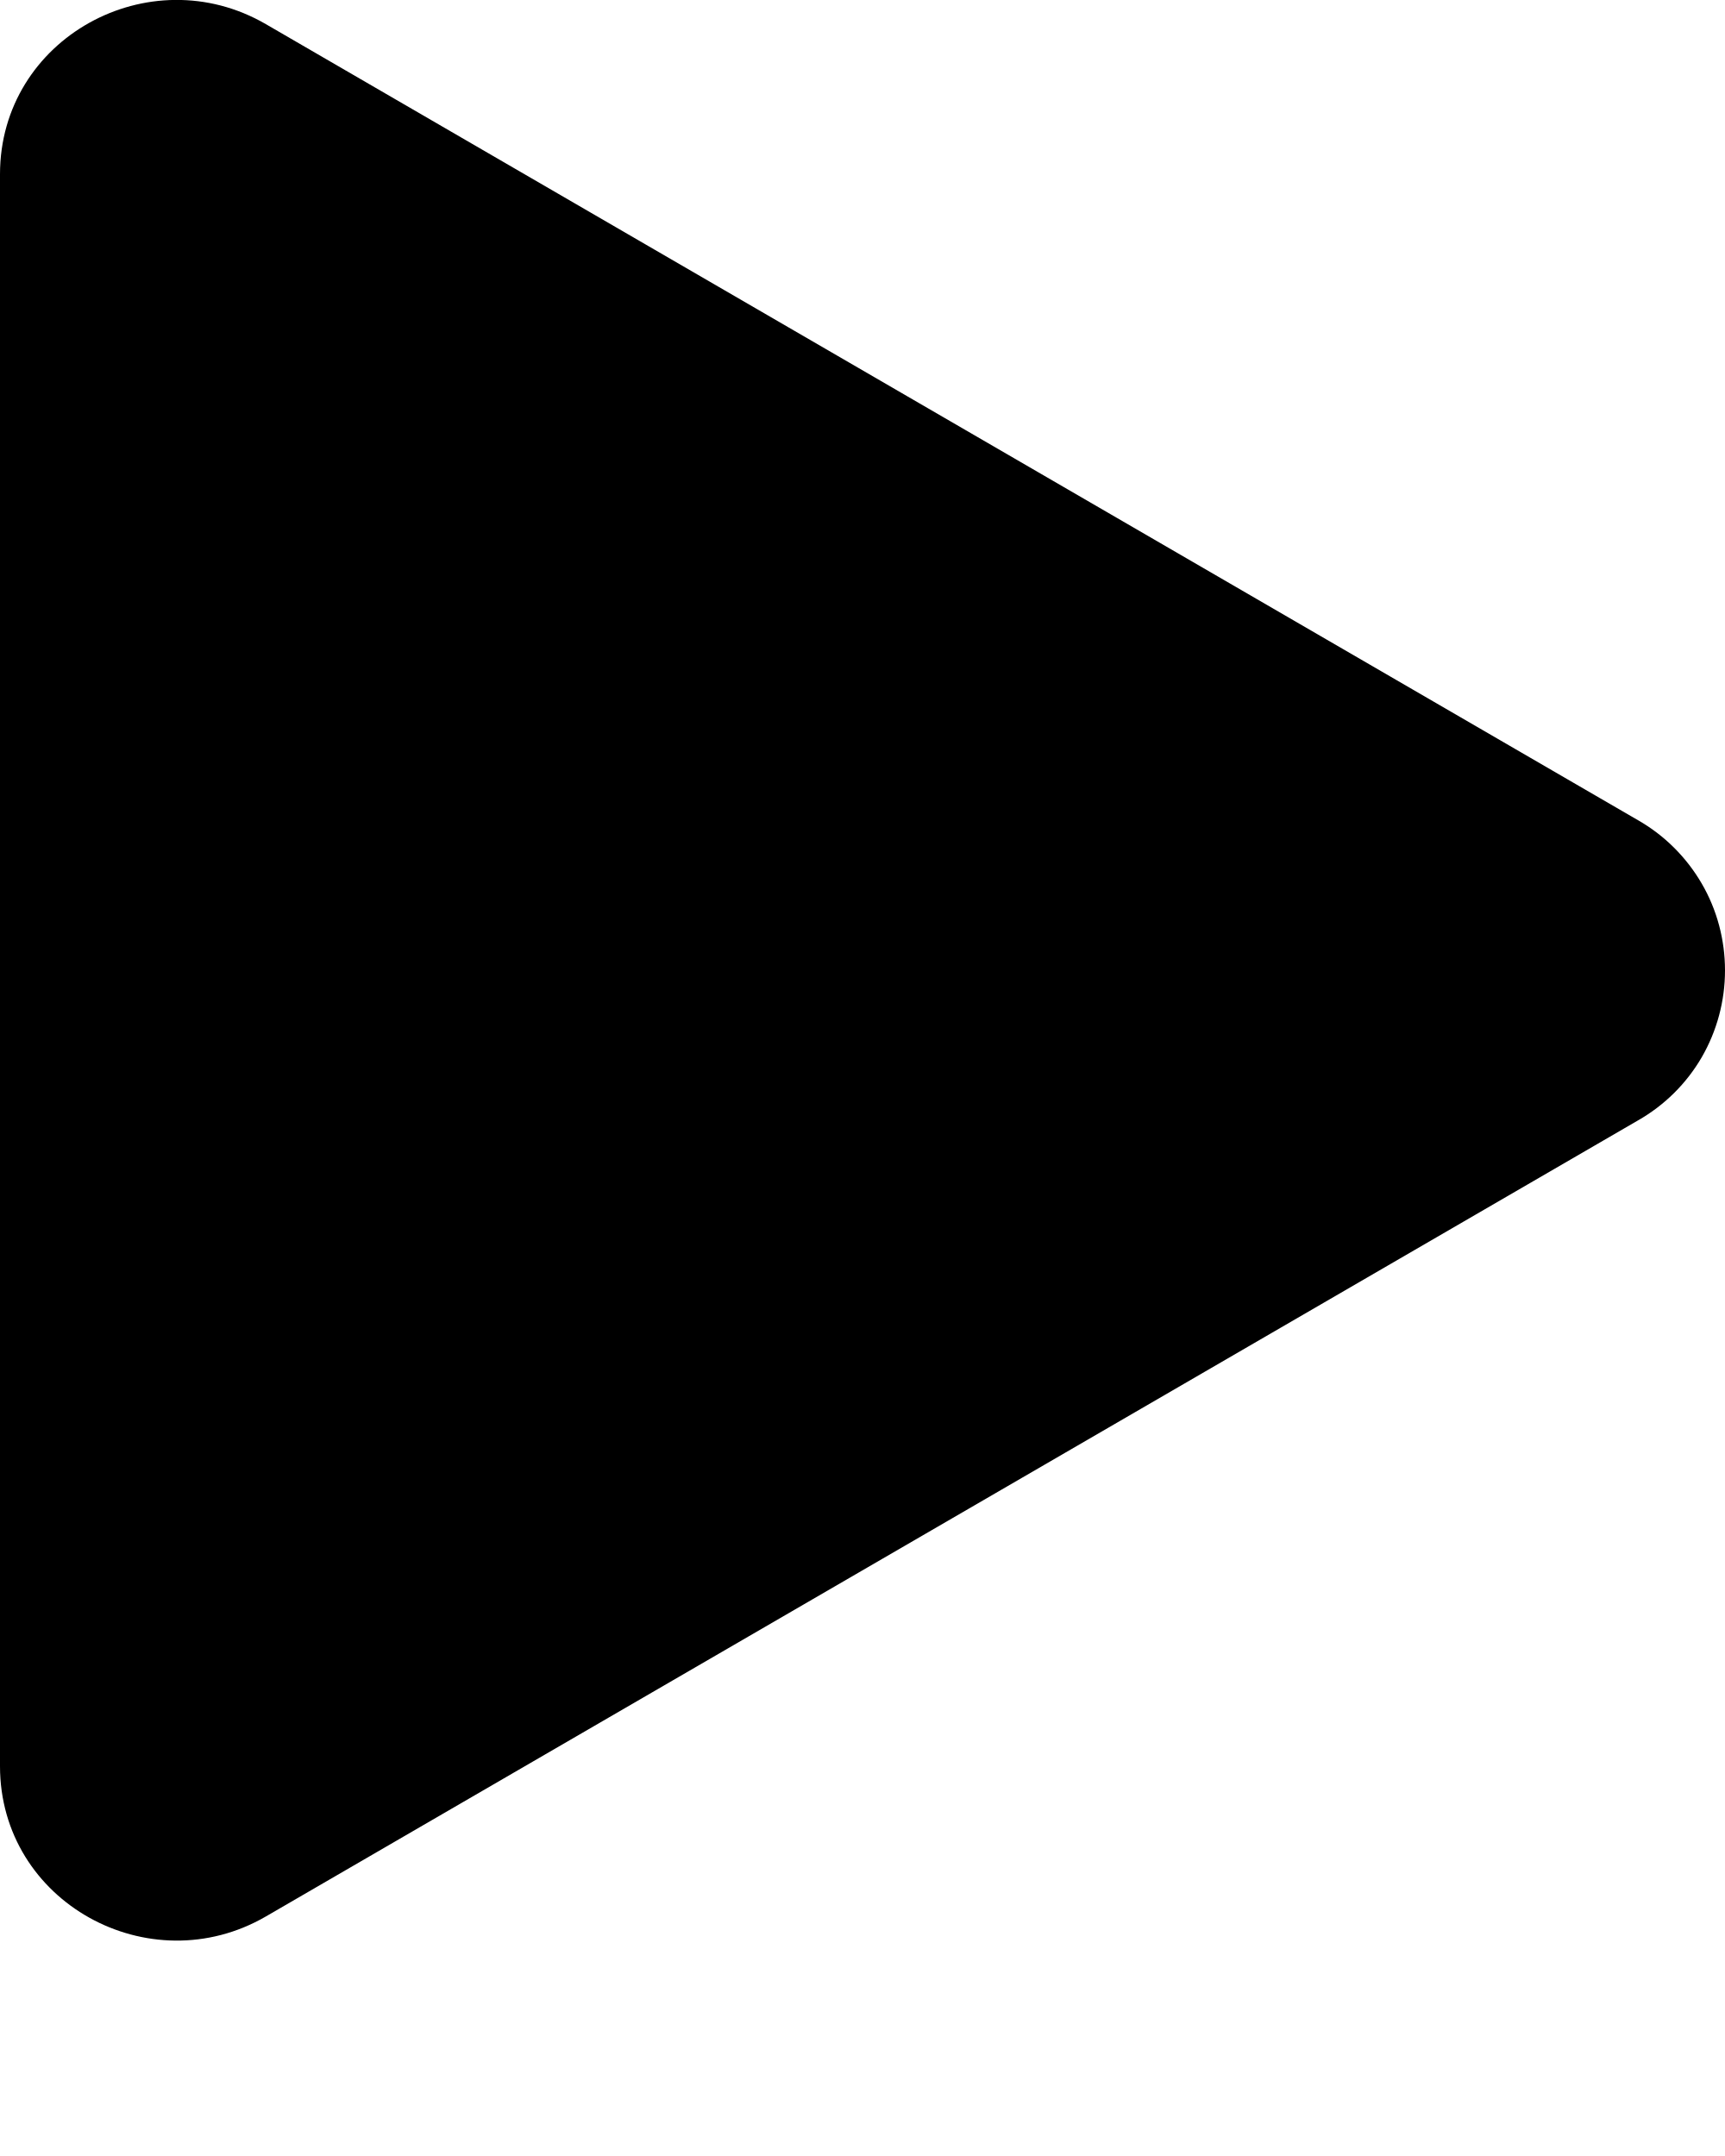
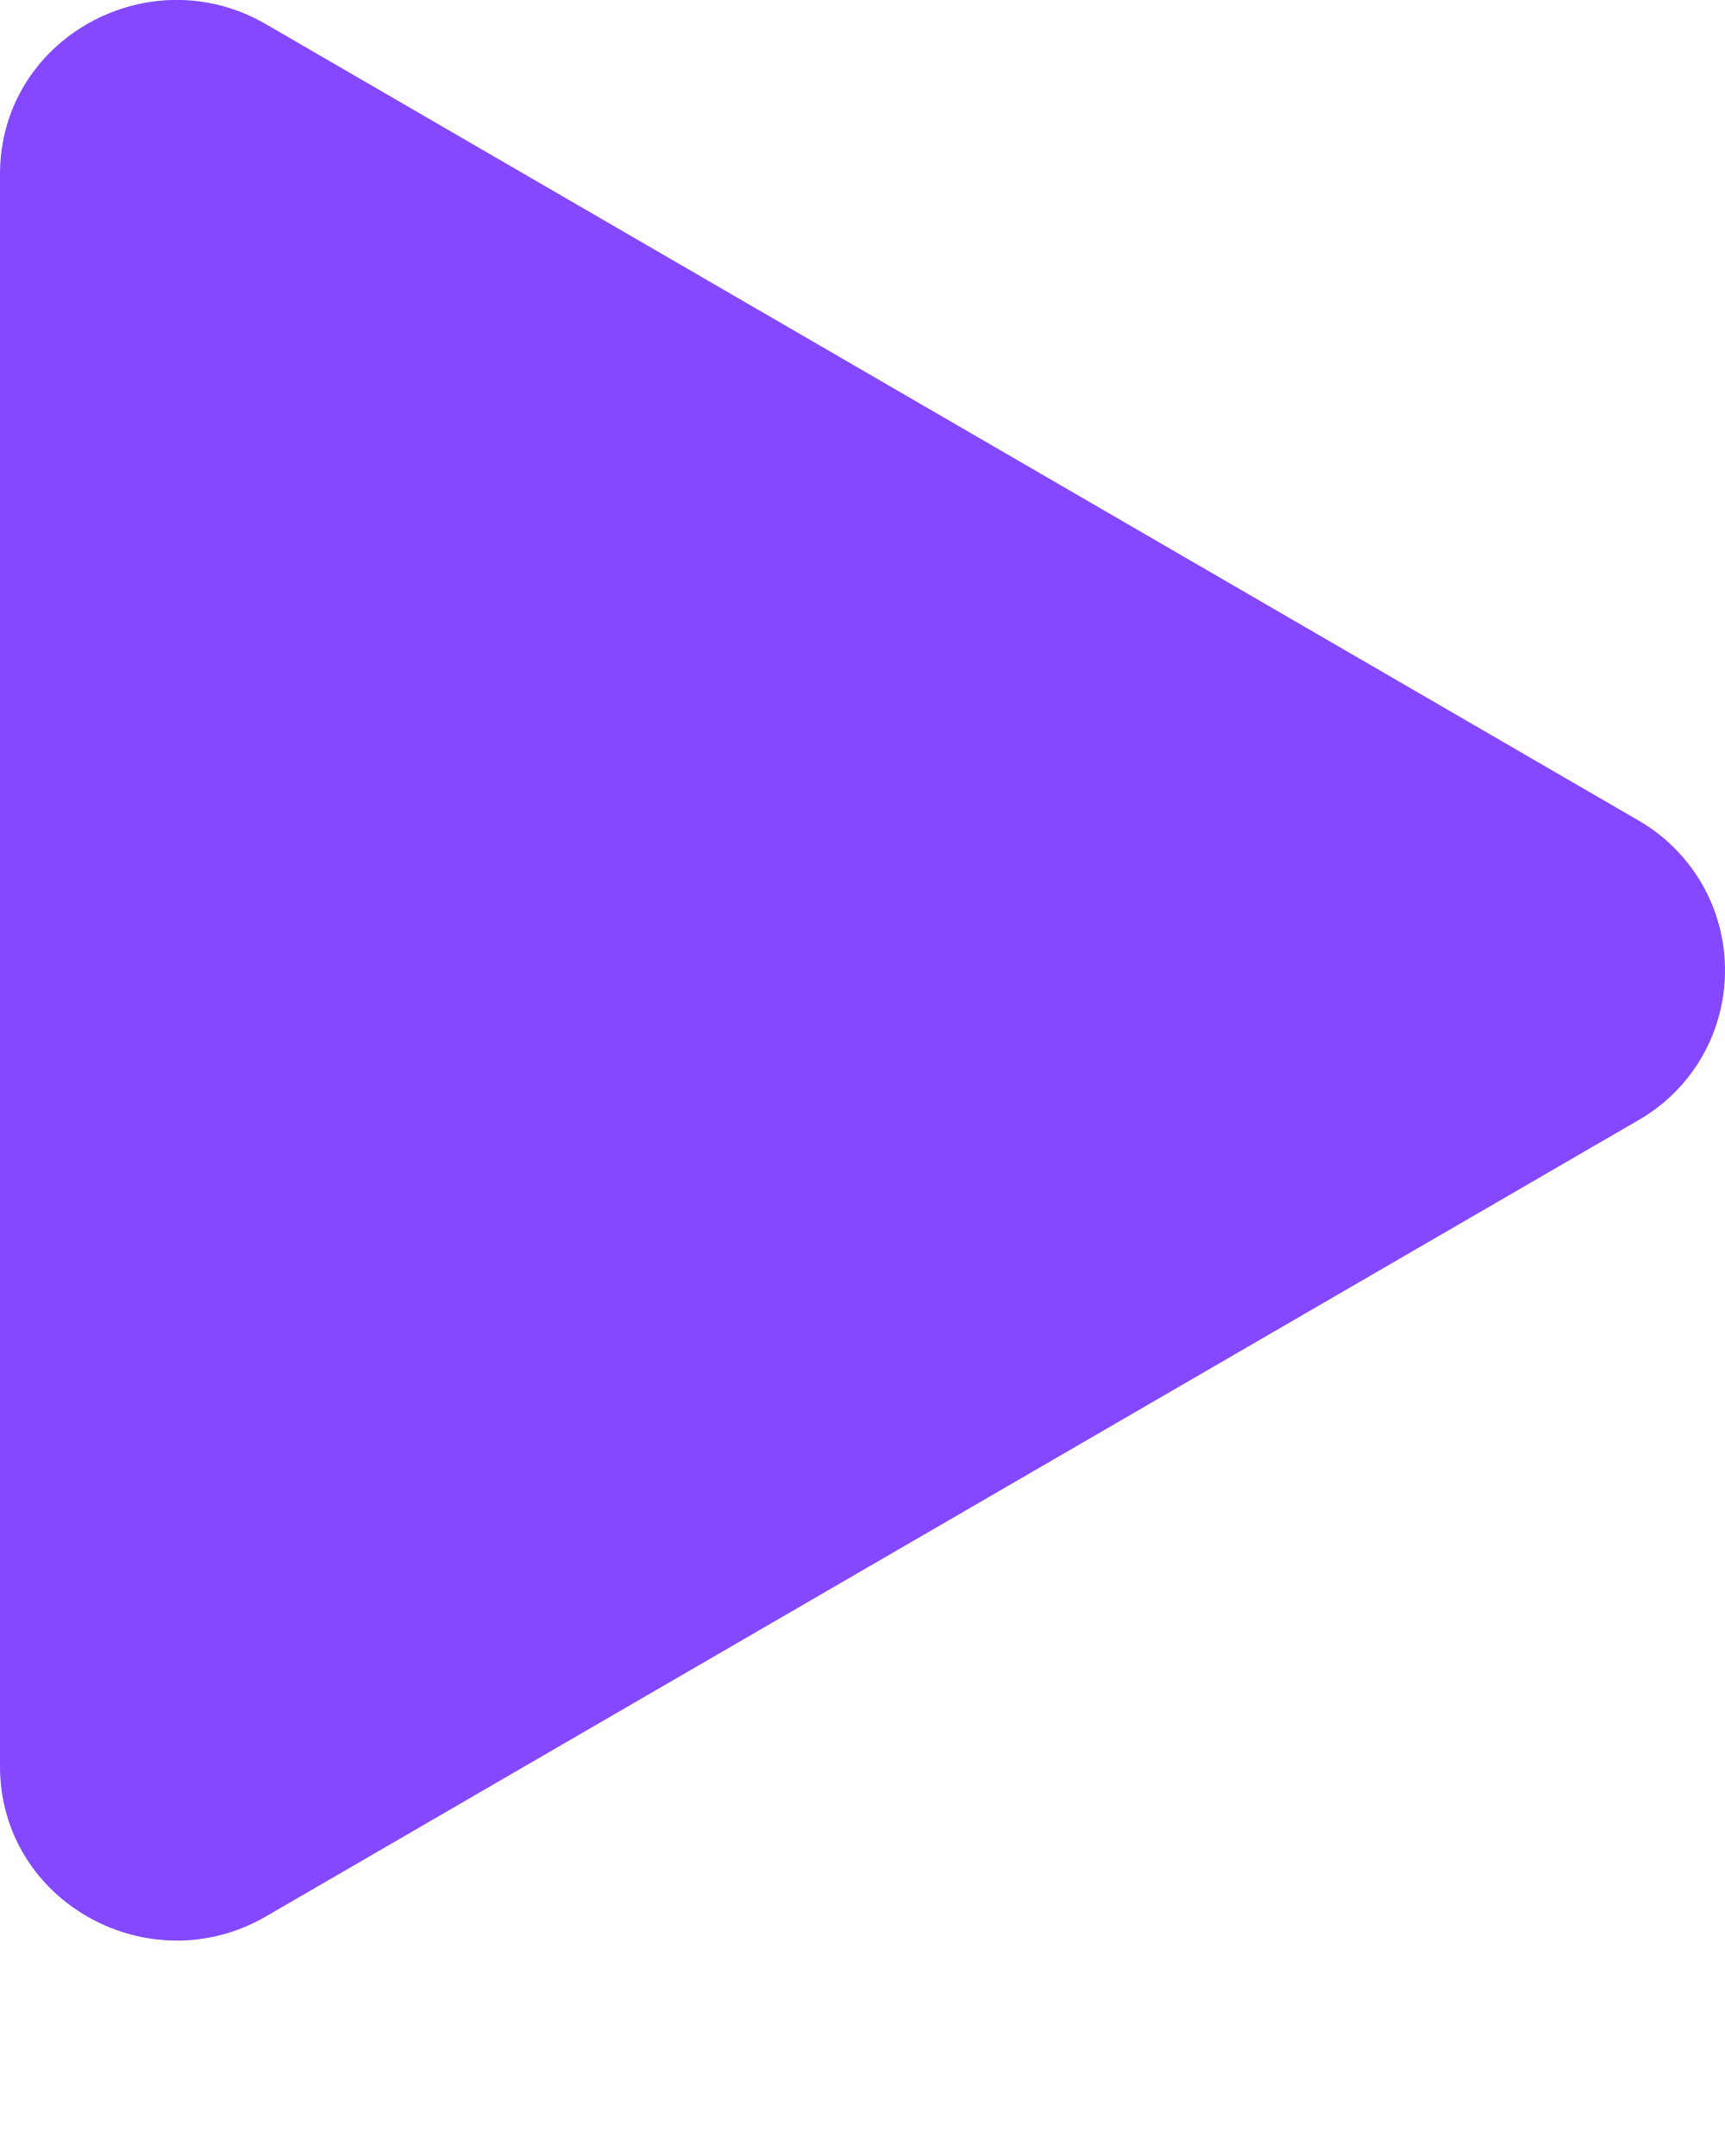
- <svg xmlns="http://www.w3.org/2000/svg" width="8" height="10" viewBox="0 0 8 10" fill="none">
-   <path d="M7.596 5.197L1.233 8.889C0.693 9.202 0 8.823 0 8.192V0.808C0 0.178 0.692 -0.202 1.233 0.112L7.596 3.804C7.719 3.874 7.821 3.976 7.892 4.098C7.963 4.22 8 4.359 8 4.501C8 4.642 7.963 4.781 7.892 4.904C7.821 5.026 7.719 5.127 7.596 5.197Z" fill="black" />
+ <svg xmlns="http://www.w3.org/2000/svg" width="8" height="10" viewBox="0 0 8 10" fill="#8348FF8348FF">
+   <path d="M7.596 5.197L1.233 8.889C0.693 9.202 0 8.823 0 8.192V0.808C0 0.178 0.692 -0.202 1.233 0.112L7.596 3.804C7.719 3.874 7.821 3.976 7.892 4.098C7.963 4.22 8 4.359 8 4.501C8 4.642 7.963 4.781 7.892 4.904C7.821 5.026 7.719 5.127 7.596 5.197Z" fill="#8348FF" />
</svg>
